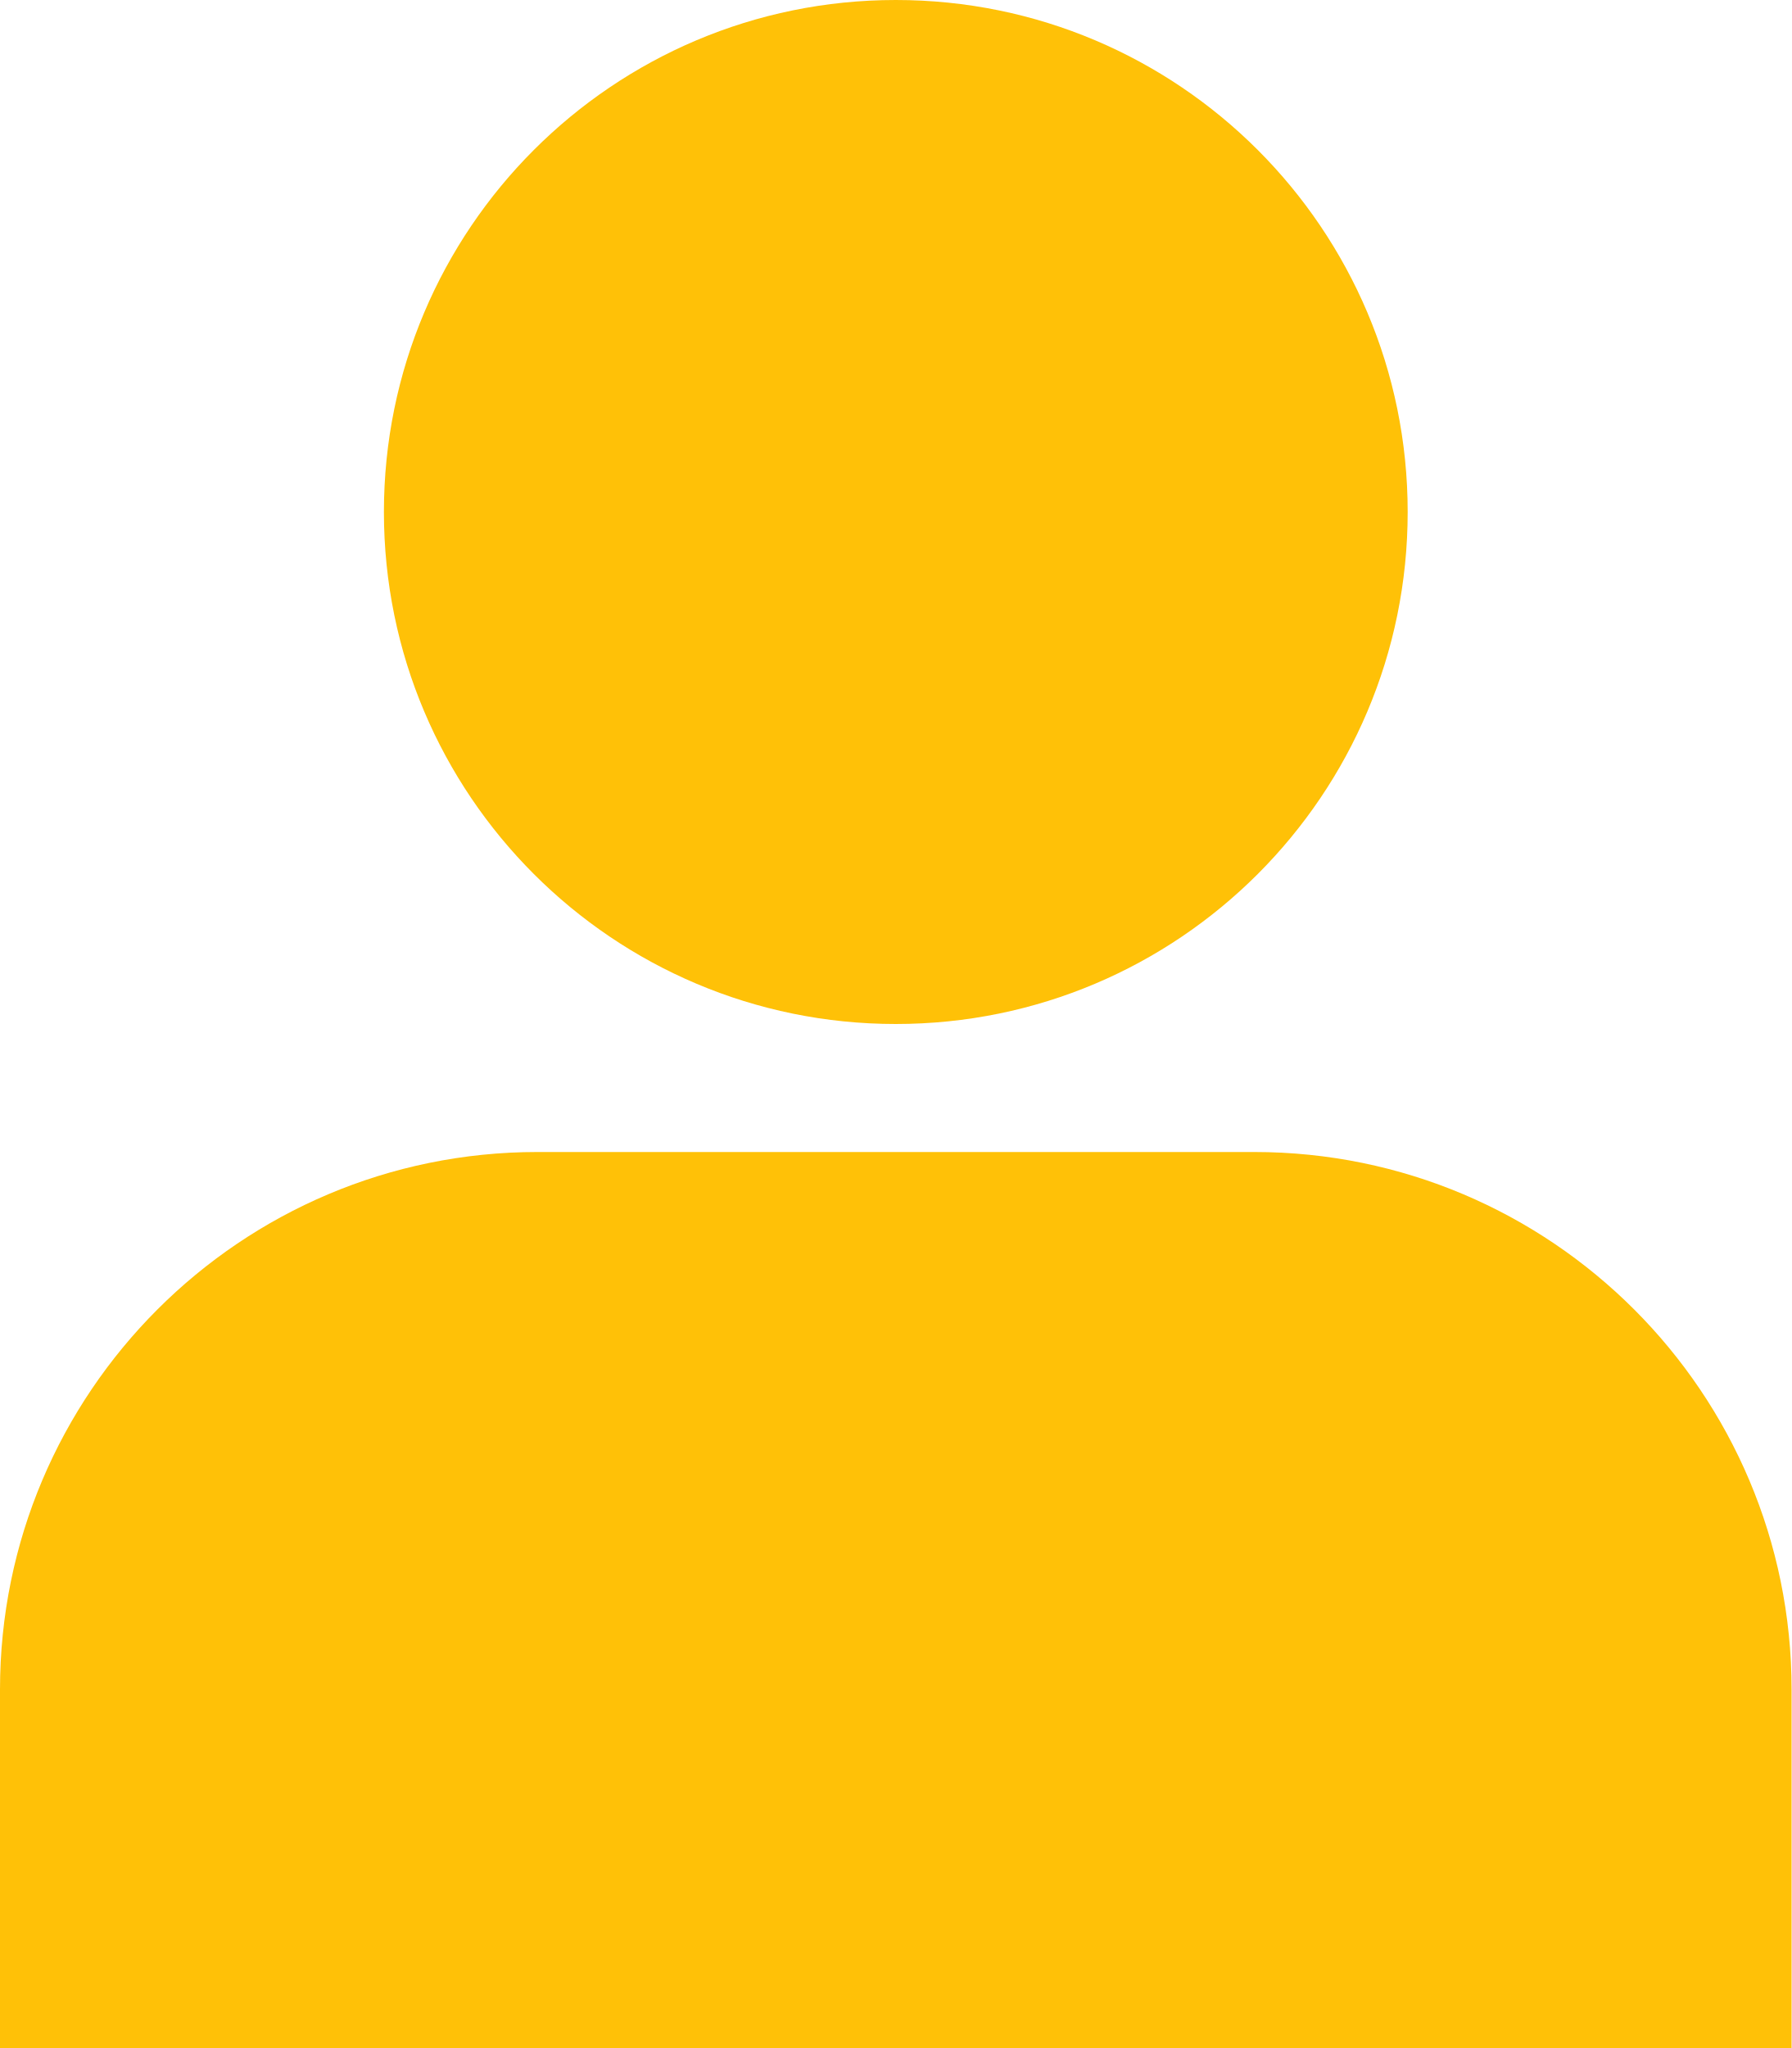
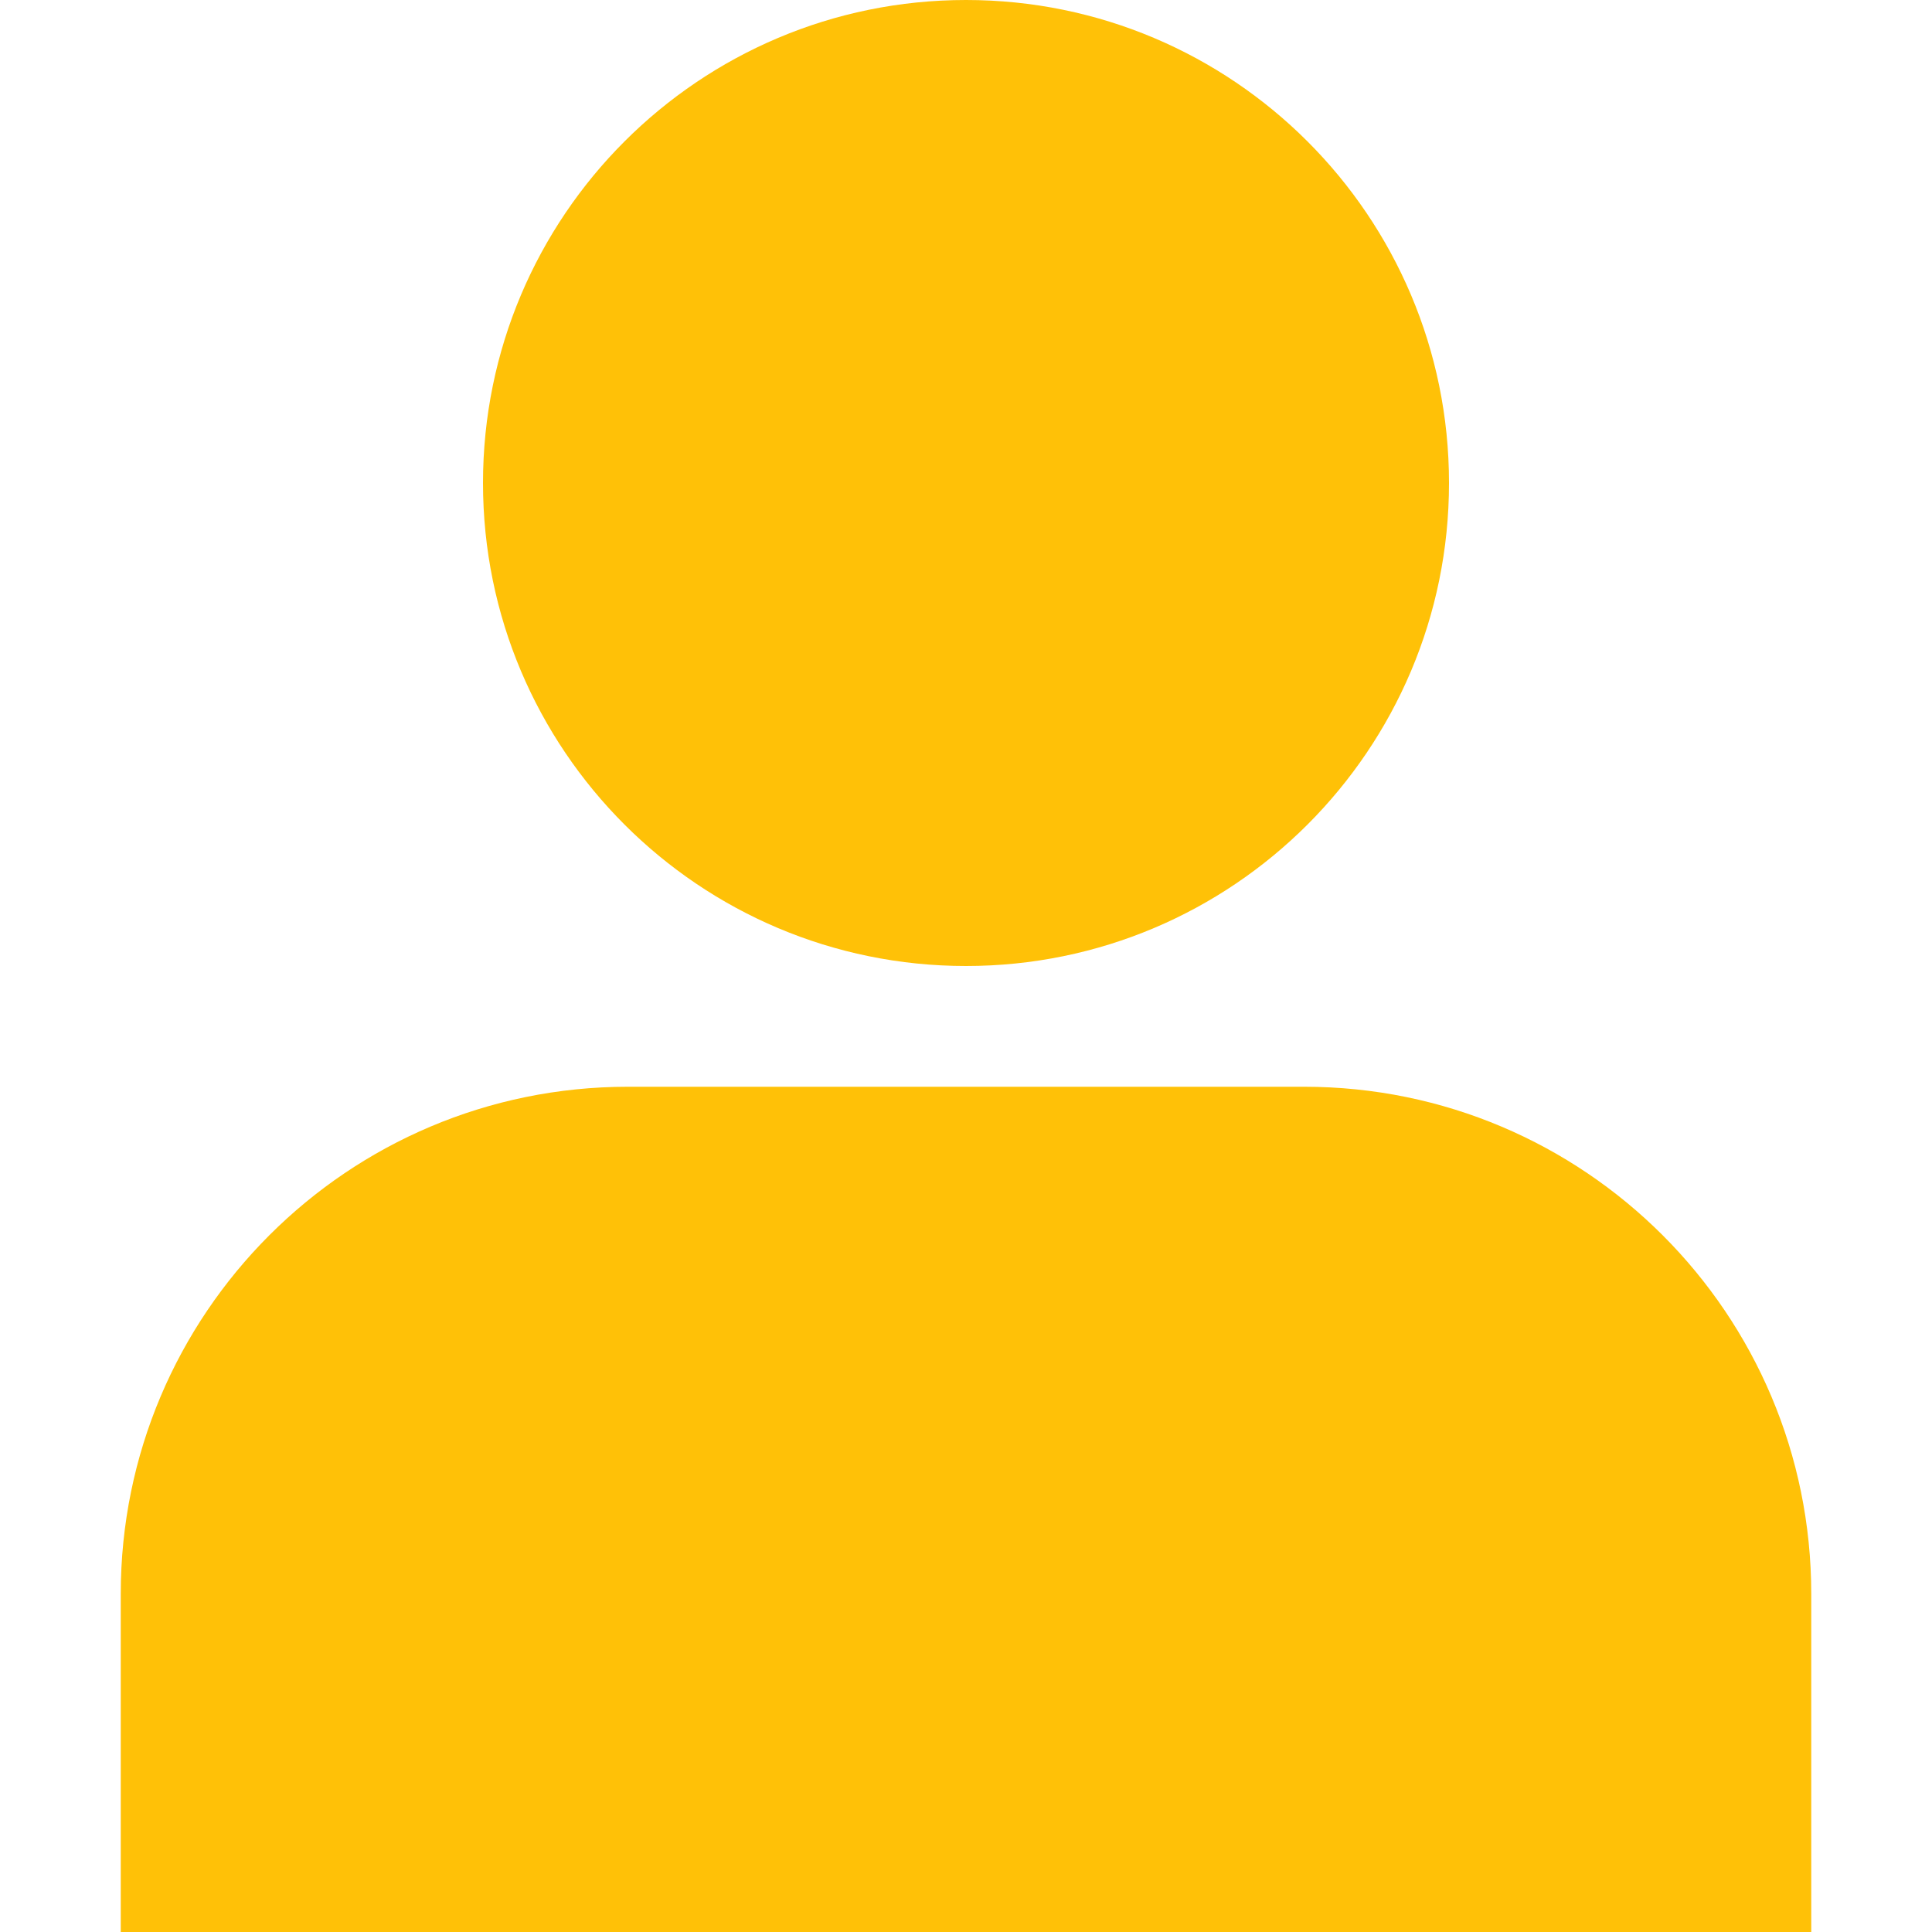
- <svg xmlns="http://www.w3.org/2000/svg" viewBox="0 0 448 512">
-   <defs>
-     <style>.a{fill:#ffc107;}</style>
+ <svg xmlns="http://www.w3.org/2000/svg" height="24" width="24" id="svg81" version="1.1" viewBox="0 0 24 24">
+   <defs id="defs73">
+     <style id="style71">.a{fill:#ffc107;}</style>
  </defs>
-   <path class="a" d="M352,128A128,128,0,1,1,224,0,128,128,0,0,1,352,128Z" />
-   <path class="a" d="M448,464V422.4A134.4,134.4,0,0,0,313.6,288H134.4A134.4,134.4,0,0,0,0,422.4V512H448" />
+   <g transform="matrix(0.046875,0,0,0.046875,1.5,0)" id="g89">
+     <path class="a" d="M 352,128 A 128,128 0 1 1 224,0 128,128 0 0 1 352,128 Z" id="path77" />
+     <path class="a" d="M 448,464 V 422.4 A 134.4,134.4 0 0 0 313.6,288 H 134.4 A 134.4,134.4 0 0 0 0,422.4 V 512 h 448" id="path79" />
+   </g>
</svg>
